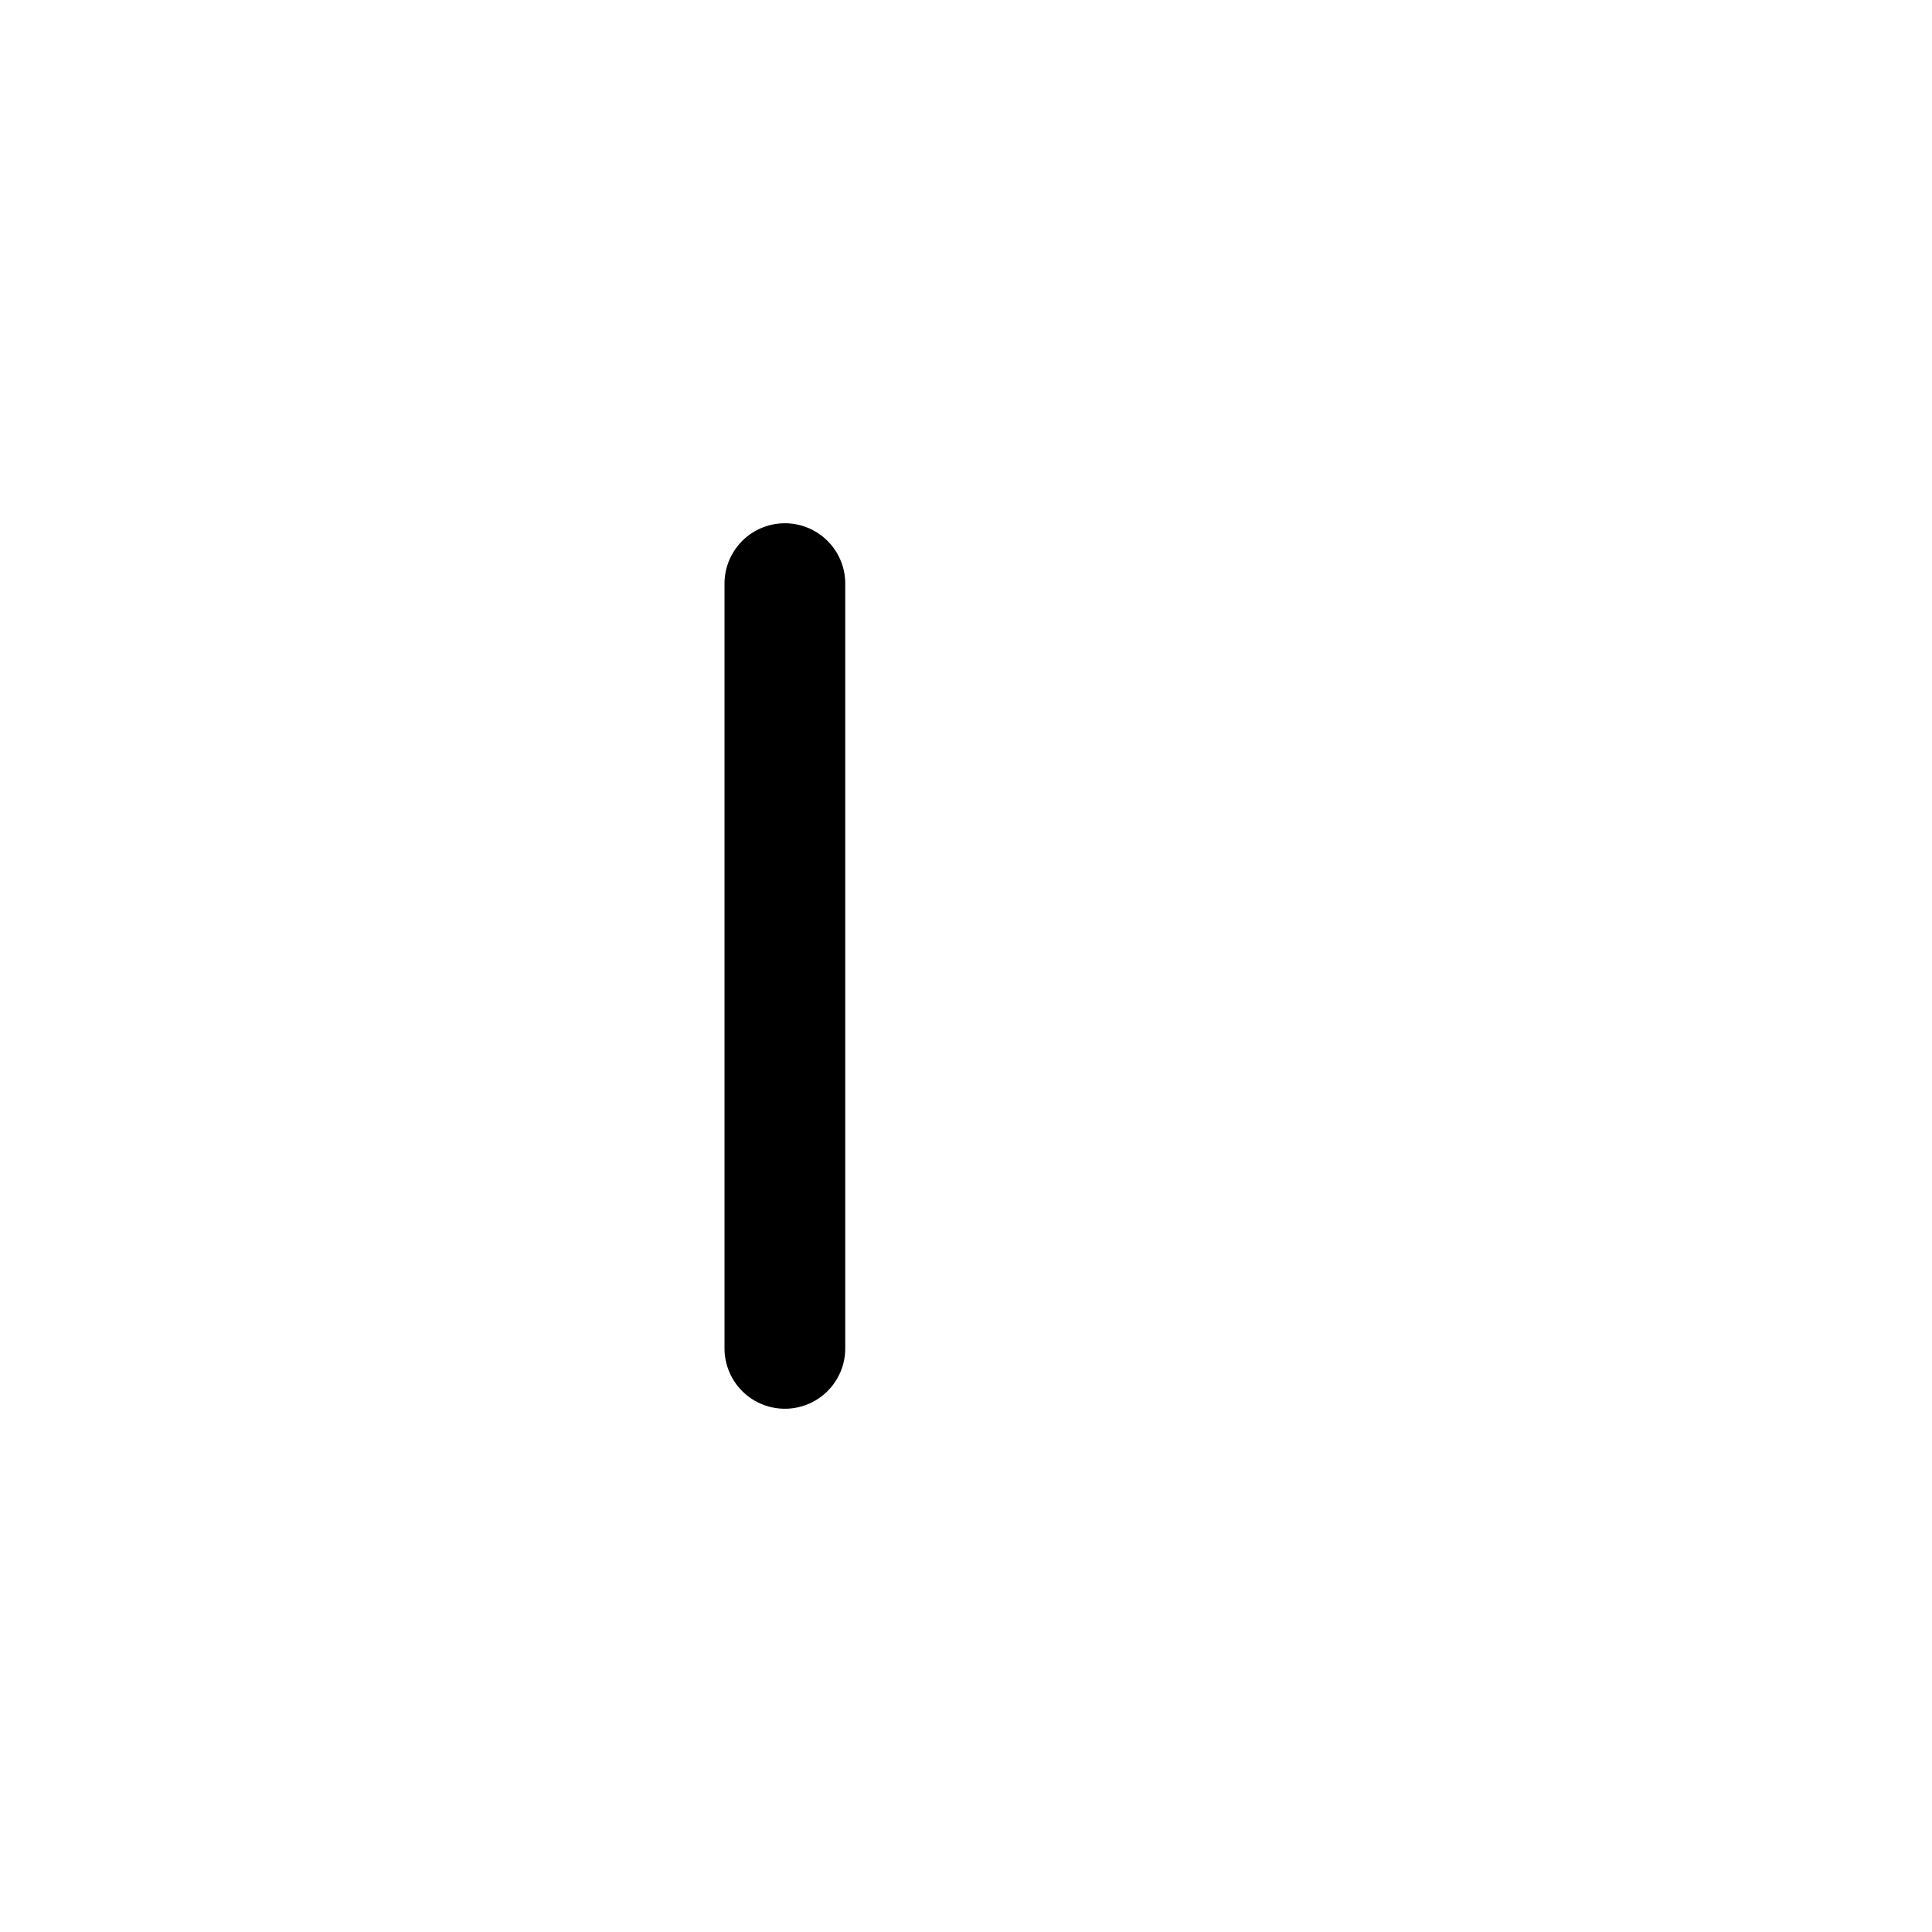
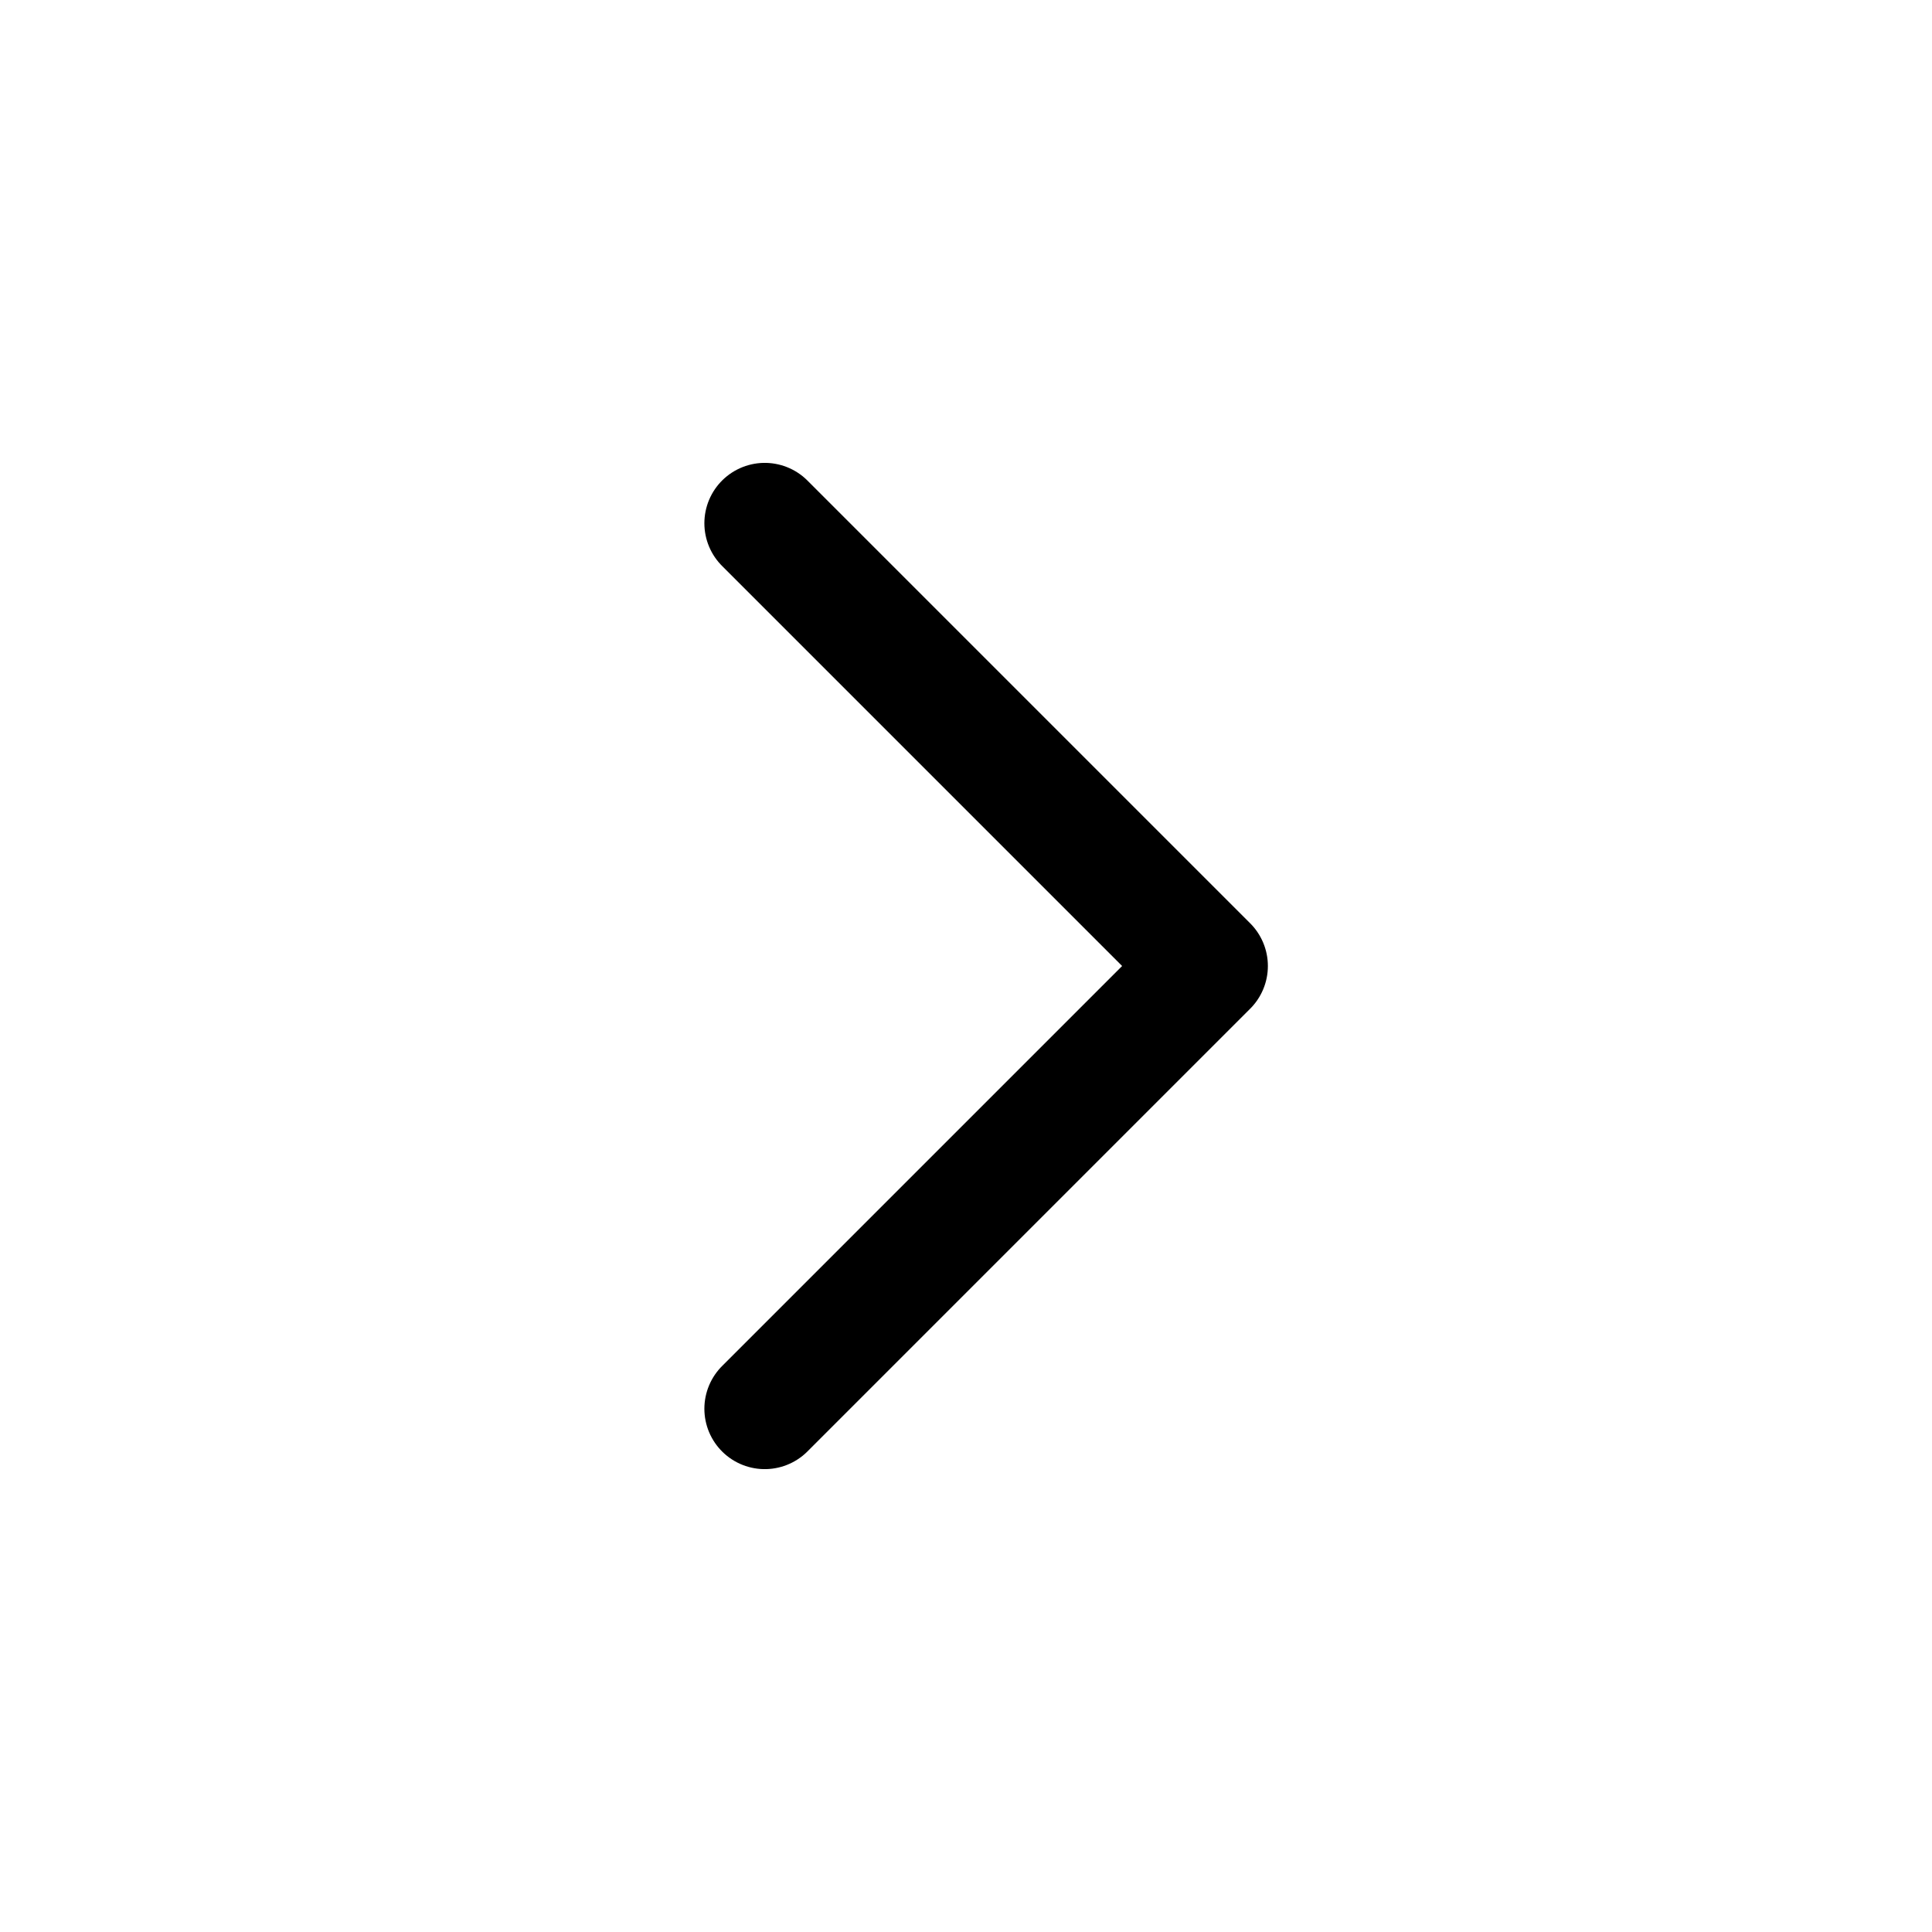
<svg xmlns="http://www.w3.org/2000/svg" width="24" height="24" viewBox="0 0 24 24">
  <g fill="none" stroke="black" stroke-width="1.5" stroke-linecap="round" stroke-linejoin="round">
-     <path d="M9.75 7.25V16.75" />
+     <path d="M9.5 6.5L15 12L9.5 17.5" />
  </g>
</svg>
